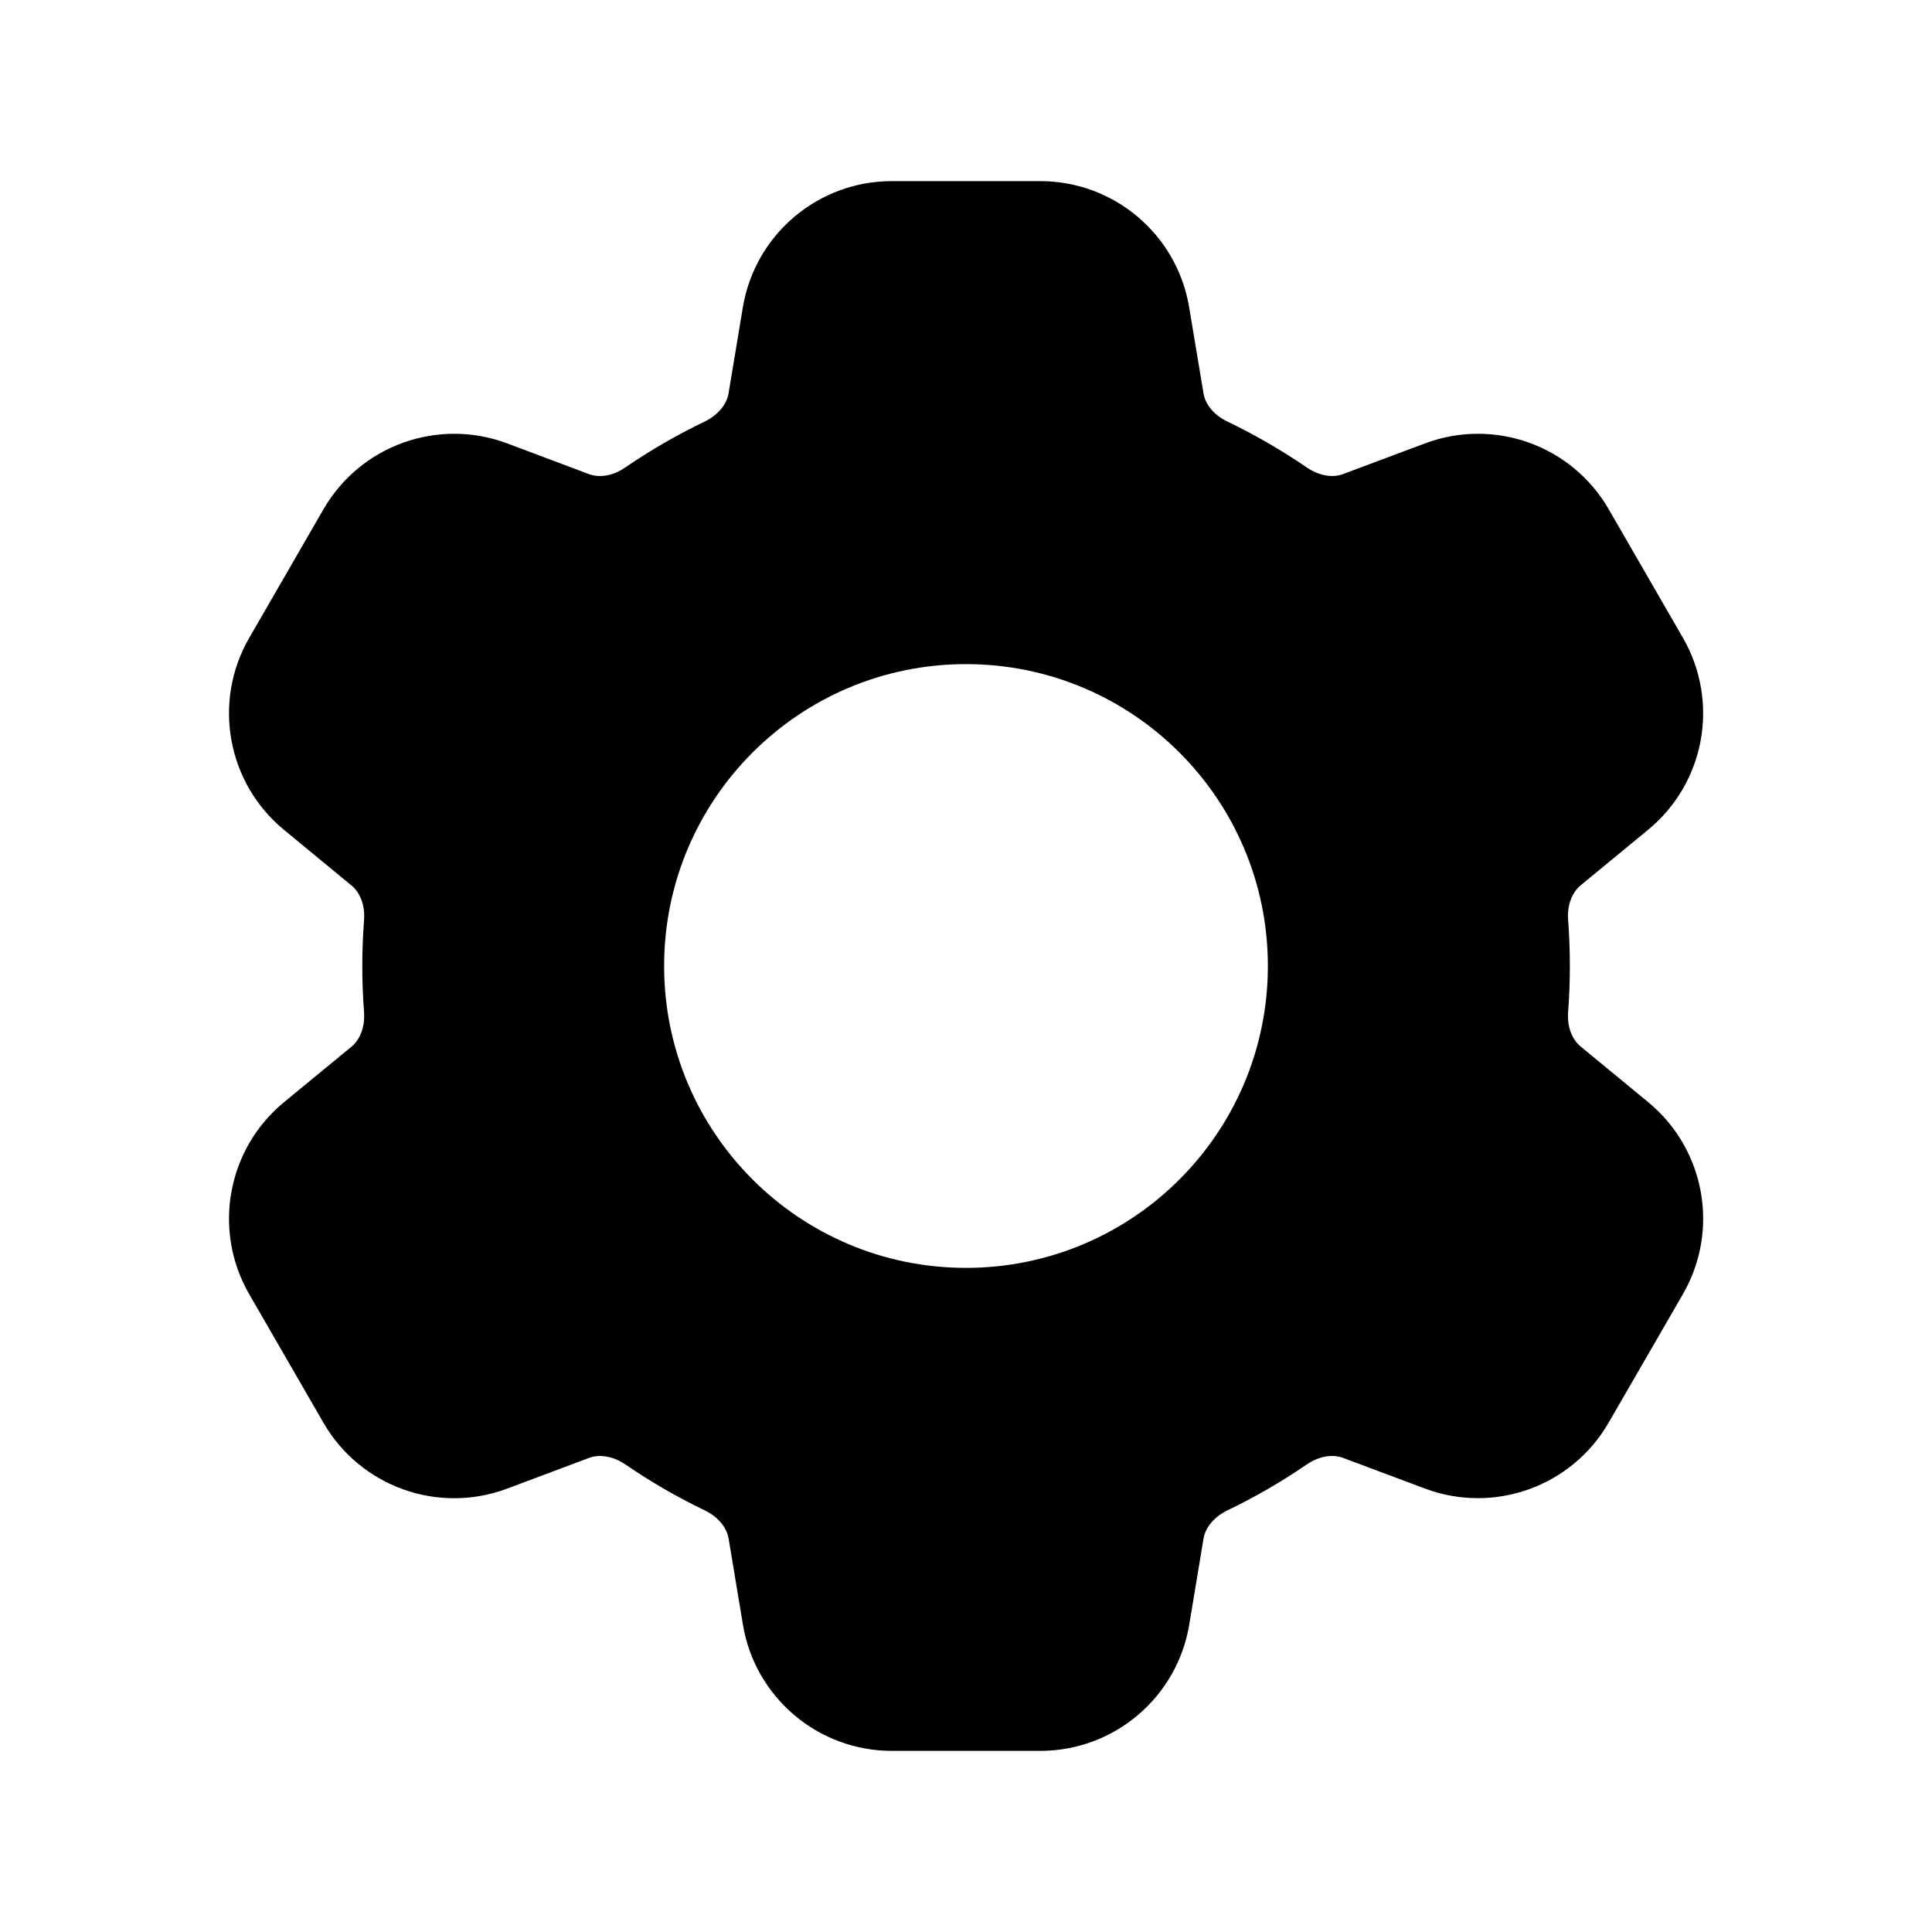
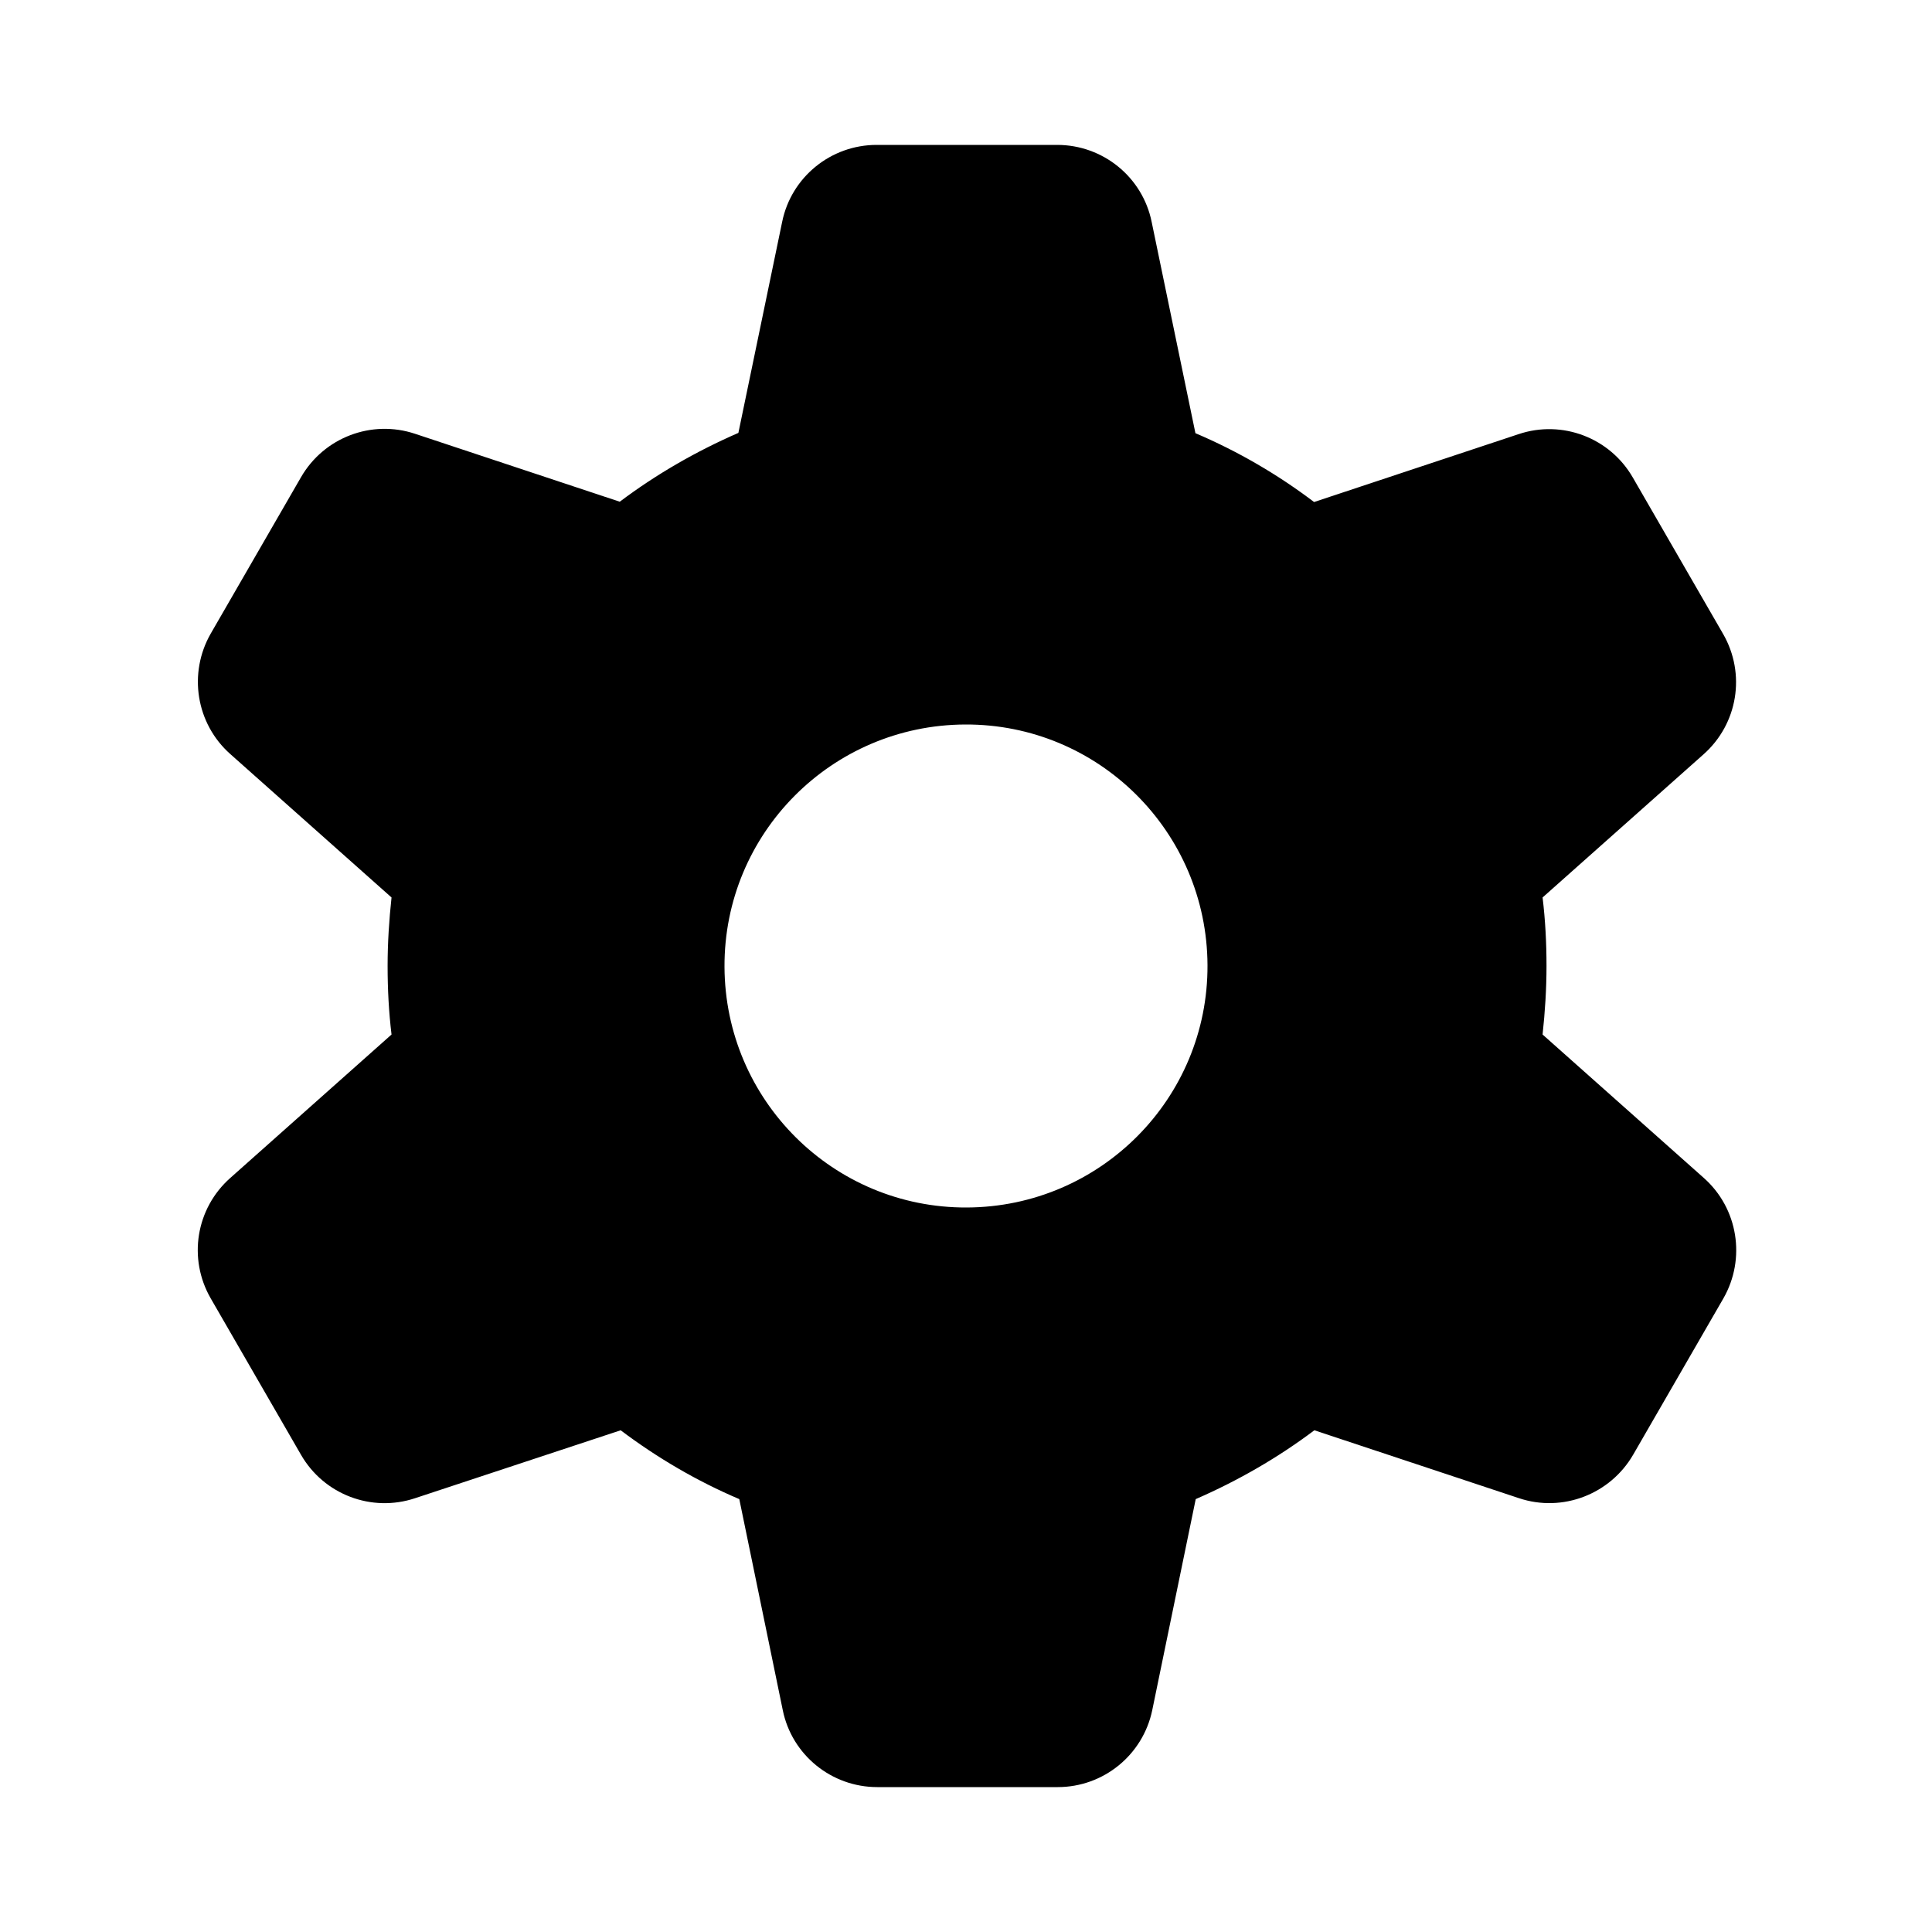
- <svg xmlns="http://www.w3.org/2000/svg" viewBox="0 0 24 24" width="24" height="24" fill="currentColor">
-   <path fill-rule="evenodd" d="M11.078 2.25c-.917 0-1.699.663-1.85 1.567L9.05 4.889c-.02.12-.115.26-.297.348a7.493 7.493 0 0 0-.986.57c-.166.115-.334.126-.45.083L6.3 5.508a1.875 1.875 0 0 0-2.282.819l-.922 1.597a1.875 1.875 0 0 0 .432 2.385l.84.692c.095.078.17.229.154.43a7.598 7.598 0 0 0 0 1.139c.015.2-.059.352-.153.43l-.841.692a1.875 1.875 0 0 0-.432 2.385l.922 1.597a1.875 1.875 0 0 0 2.282.818l1.019-.382c.115-.043.283-.031.45.082.312.214.641.405.985.57.182.088.277.228.297.35l.178 1.071c.151.904.933 1.567 1.85 1.567h1.844c.916 0 1.699-.663 1.85-1.567l.178-1.072c.02-.12.114-.26.297-.349.344-.165.673-.356.985-.57.167-.114.335-.125.45-.082l1.02.382a1.875 1.875 0 0 0 2.28-.819l.923-1.597a1.875 1.875 0 0 0-.432-2.385l-.84-.692c-.095-.078-.17-.229-.154-.43a7.614 7.614 0 0 0 0-1.139c-.016-.2.059-.352.153-.43l.84-.692c.708-.582.891-1.59.433-2.385l-.922-1.597a1.875 1.875 0 0 0-2.282-.818l-1.02.382c-.114.043-.282.031-.449-.083a7.49 7.49 0 0 0-.985-.57c-.183-.087-.277-.227-.297-.348l-.179-1.072a1.875 1.875 0 0 0-1.85-1.567h-1.843ZM12 15.75a3.75 3.75 0 1 0 0-7.5 3.75 3.75 0 0 0 0 7.5Z" clip-rule="evenodd" />
+ <svg xmlns="http://www.w3.org/2000/svg" viewBox="0 0 640 640" width="26" height="26">
+   <path d="M259.1 73.5C262.1 58.7 275.2 48 290.4 48L350.2 48C365.4 48 378.5 58.7 381.5 73.5L396 143.5C410.1 149.5 423.3 157.2 435.3 166.3L503.1 143.8C517.5 139 533.3 145 540.9 158.2L570.8 210C578.4 223.2 575.7 239.8 564.3 249.9L511 297.3C511.9 304.7 512.3 312.3 512.3 320C512.3 327.7 511.8 335.3 511 342.7L564.4 390.2C575.8 400.3 578.4 417 570.9 430.1L541 481.9C533.4 495 517.6 501.1 503.2 496.3L435.4 473.8C423.3 482.9 410.1 490.5 396.1 496.6L381.7 566.5C378.6 581.4 365.5 592 350.4 592L290.6 592C275.4 592 262.3 581.3 259.3 566.5L244.9 496.6C230.8 490.6 217.7 482.9 205.6 473.8L137.5 496.3C123.1 501.1 107.3 495.1 99.7 481.9L69.8 430.1C62.2 416.9 64.9 400.3 76.3 390.2L129.7 342.7C128.8 335.3 128.4 327.7 128.4 320C128.4 312.3 128.9 304.7 129.7 297.3L76.3 249.8C64.9 239.7 62.3 223 69.8 209.9L99.7 158.1C107.3 144.9 123.1 138.9 137.5 143.7L205.3 166.2C217.4 157.1 230.6 149.5 244.6 143.4L259.1 73.5zM320.3 400C364.5 399.8 400.2 363.9 400 319.7C399.8 275.5 363.9 239.8 319.7 240C275.5 240.2 239.8 276.1 240 320.3C240.2 364.5 276.1 400.2 320.3 400z" fill="currentColor" />
</svg>
